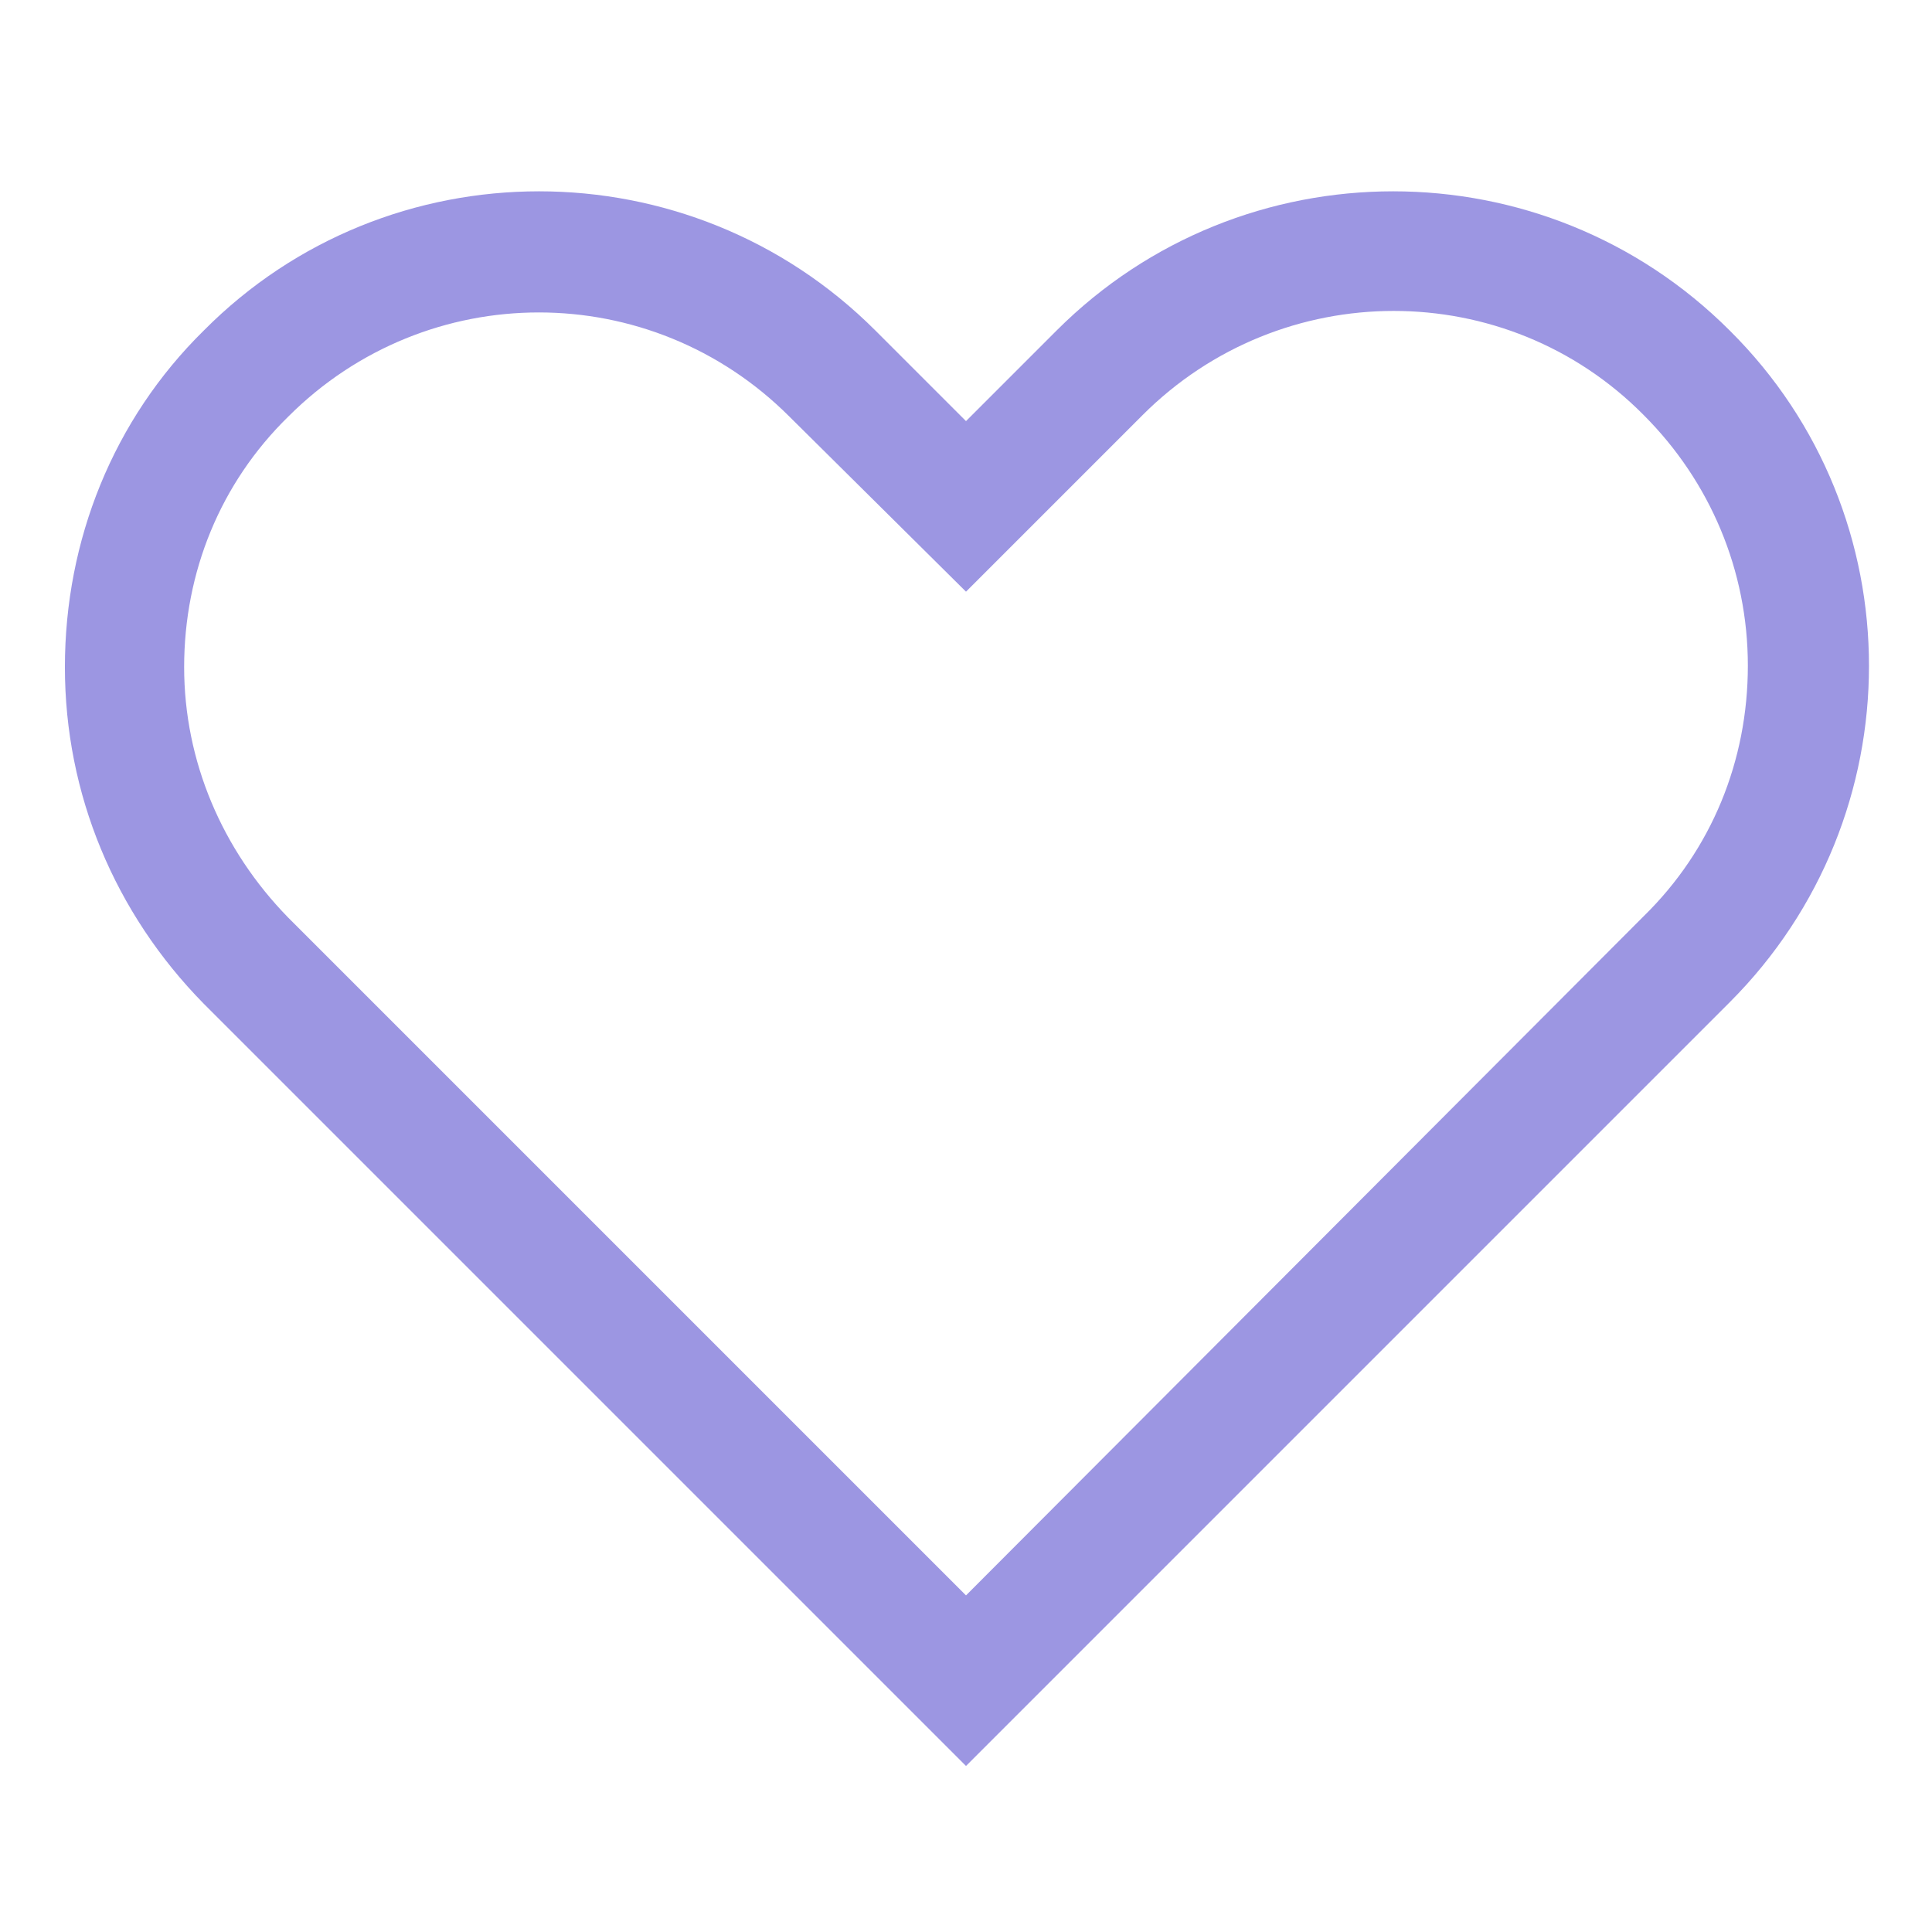
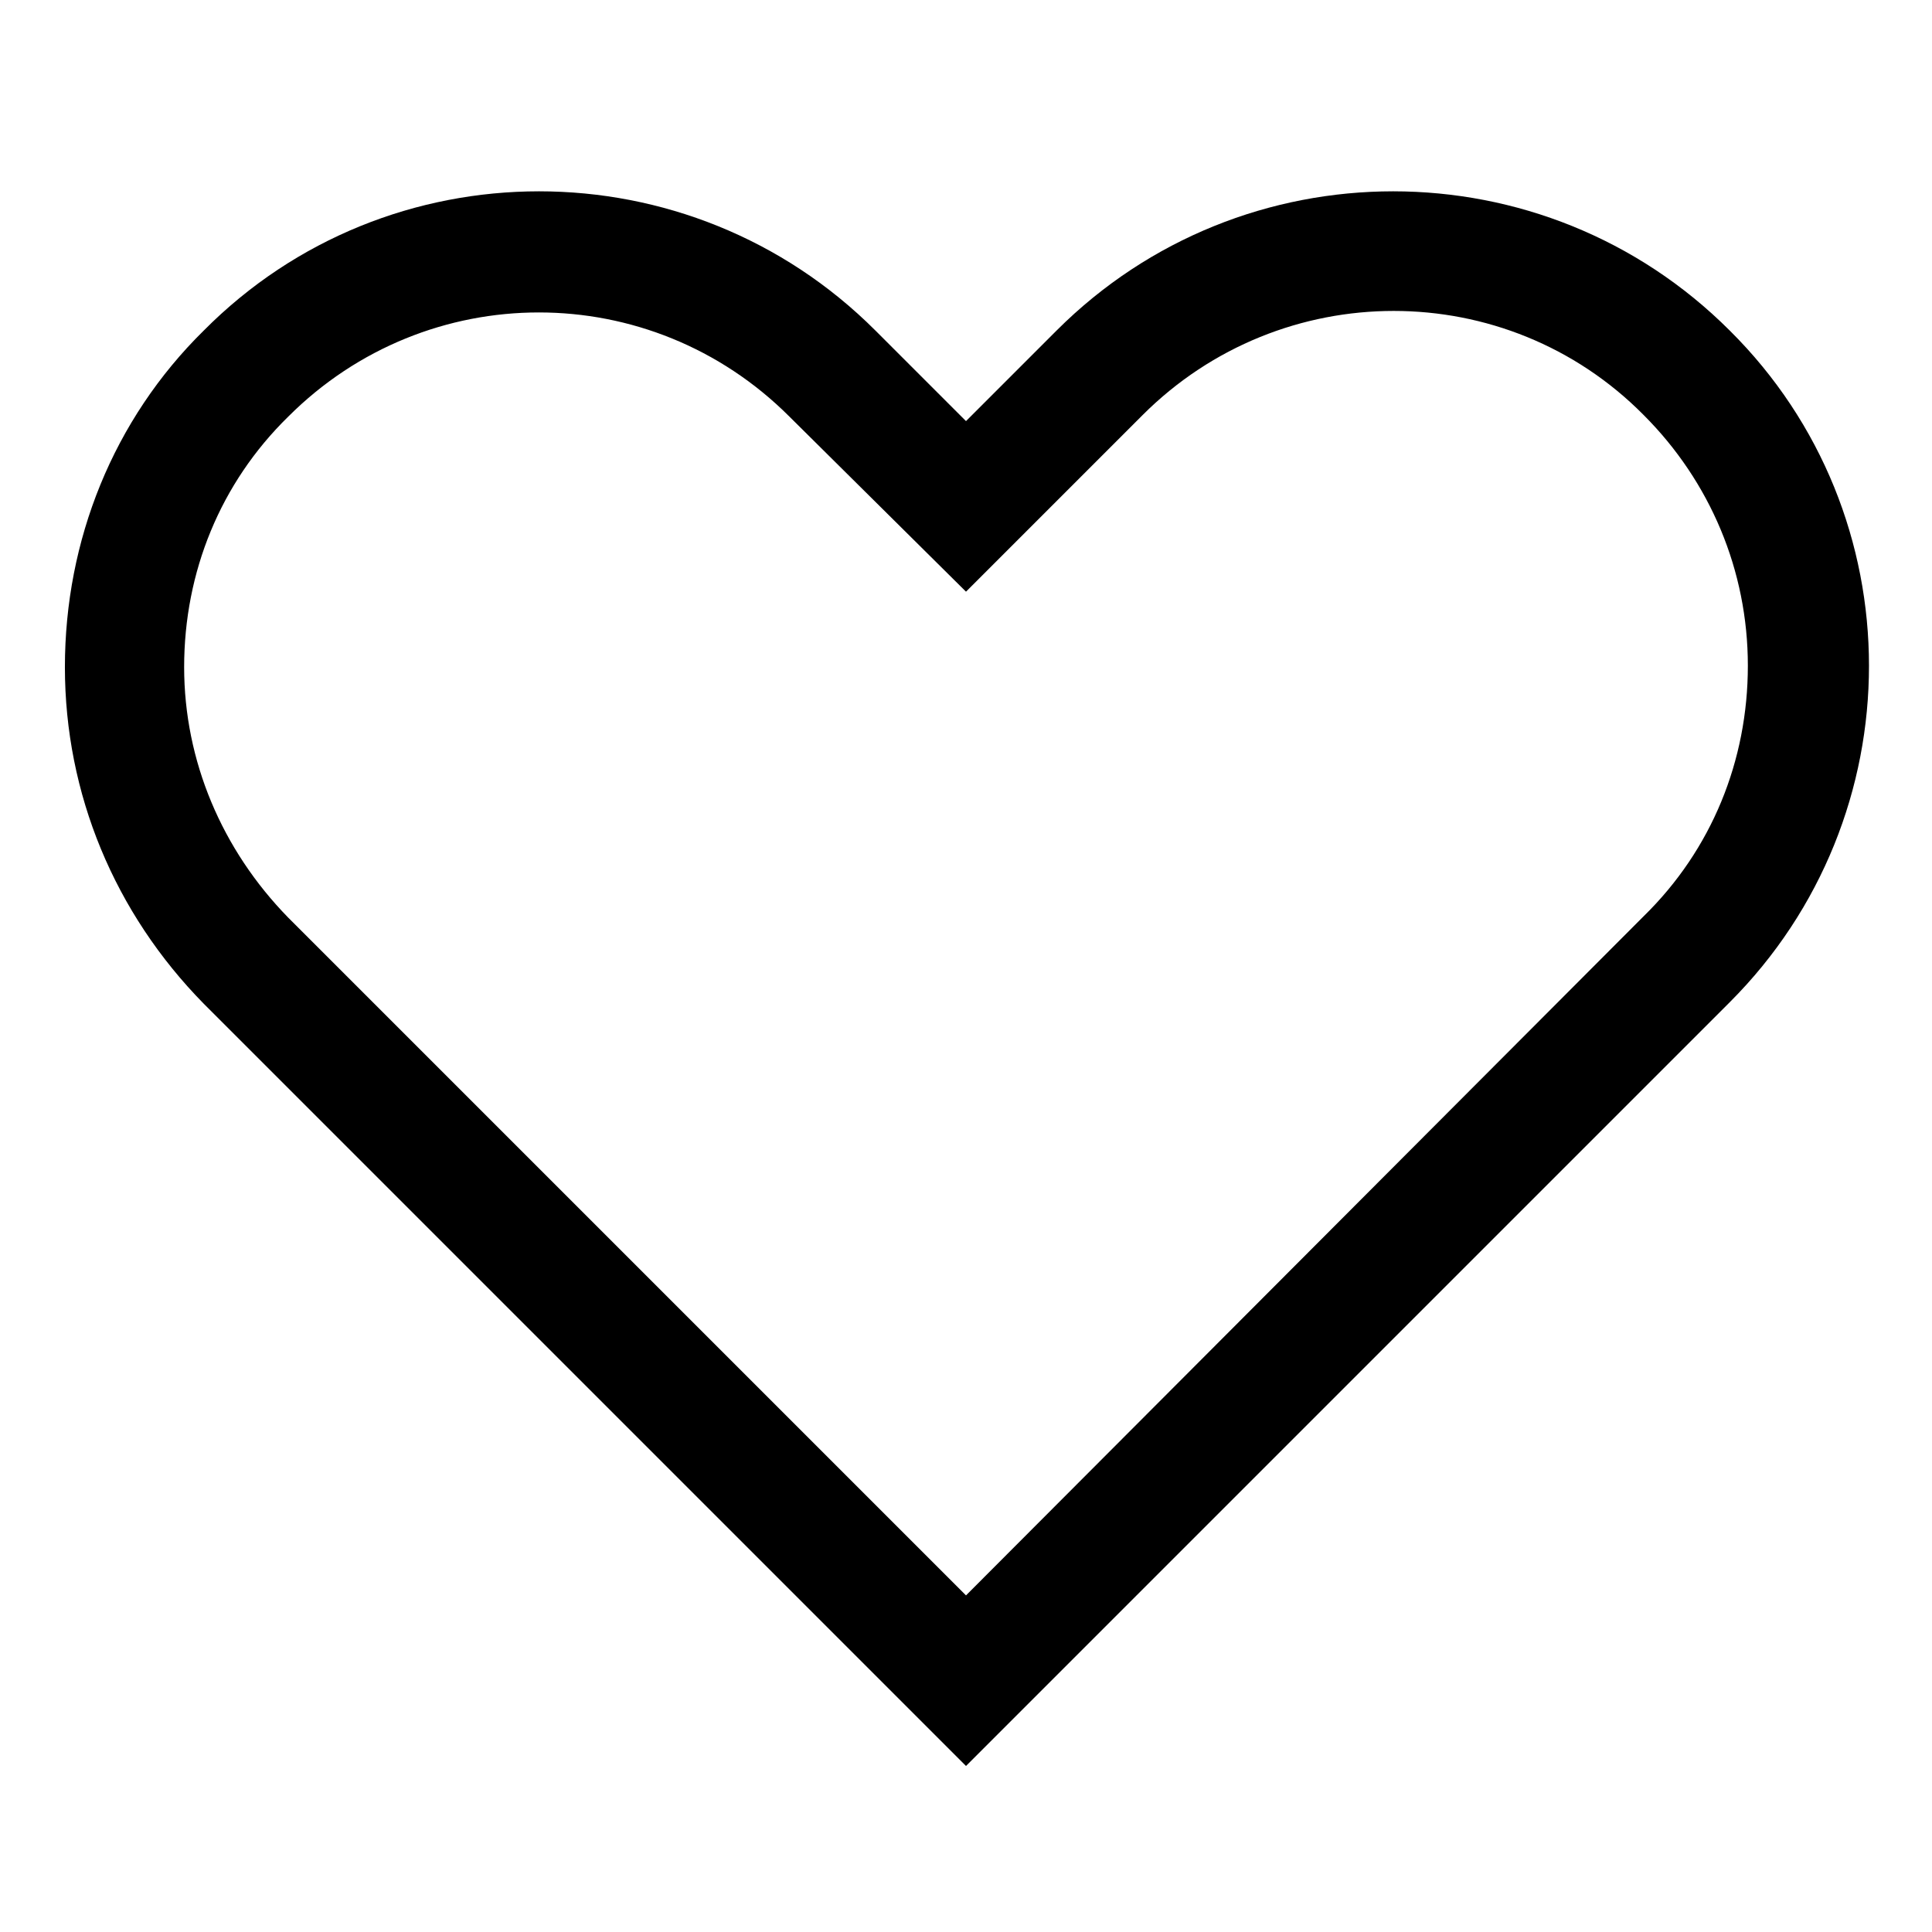
- <svg xmlns="http://www.w3.org/2000/svg" id="Layer_1" style="enable-background:new 0 0 128 128;" version="1.1" viewBox="0 0 128 128" xml:space="preserve" fill="#9C96E2">
+ <svg xmlns="http://www.w3.org/2000/svg" id="Layer_1" style="enable-background:new 0 0 128 128;" version="1.1" viewBox="0 0 128 128" xml:space="preserve" fill="$color-primary">
  <g>
    <path d="M114.6,66.4c12.3-12.3,12.3-32.3,0-44.5h0C102.3,9.6,82.3,9.6,70,21.9l-6,6l-6-6c-12.3-12.3-32.3-12.3-44.5,0   c-6,5.9-9.2,13.9-9.2,22.3s3.3,16.3,9.2,22.3L64,117L114.6,66.4z M12.2,44.2c0-6.3,2.4-12.2,6.9-16.6c4.6-4.6,10.6-6.9,16.6-6.9   s12,2.3,16.6,6.9L64,39.2l11.7-11.7c9.2-9.2,24.1-9.2,33.2,0c4.4,4.4,6.9,10.3,6.9,16.6s-2.4,12.2-6.9,16.6L64,105.7L19.1,60.8   C14.7,56.3,12.2,50.4,12.2,44.2z" />
  </g>
</svg>
